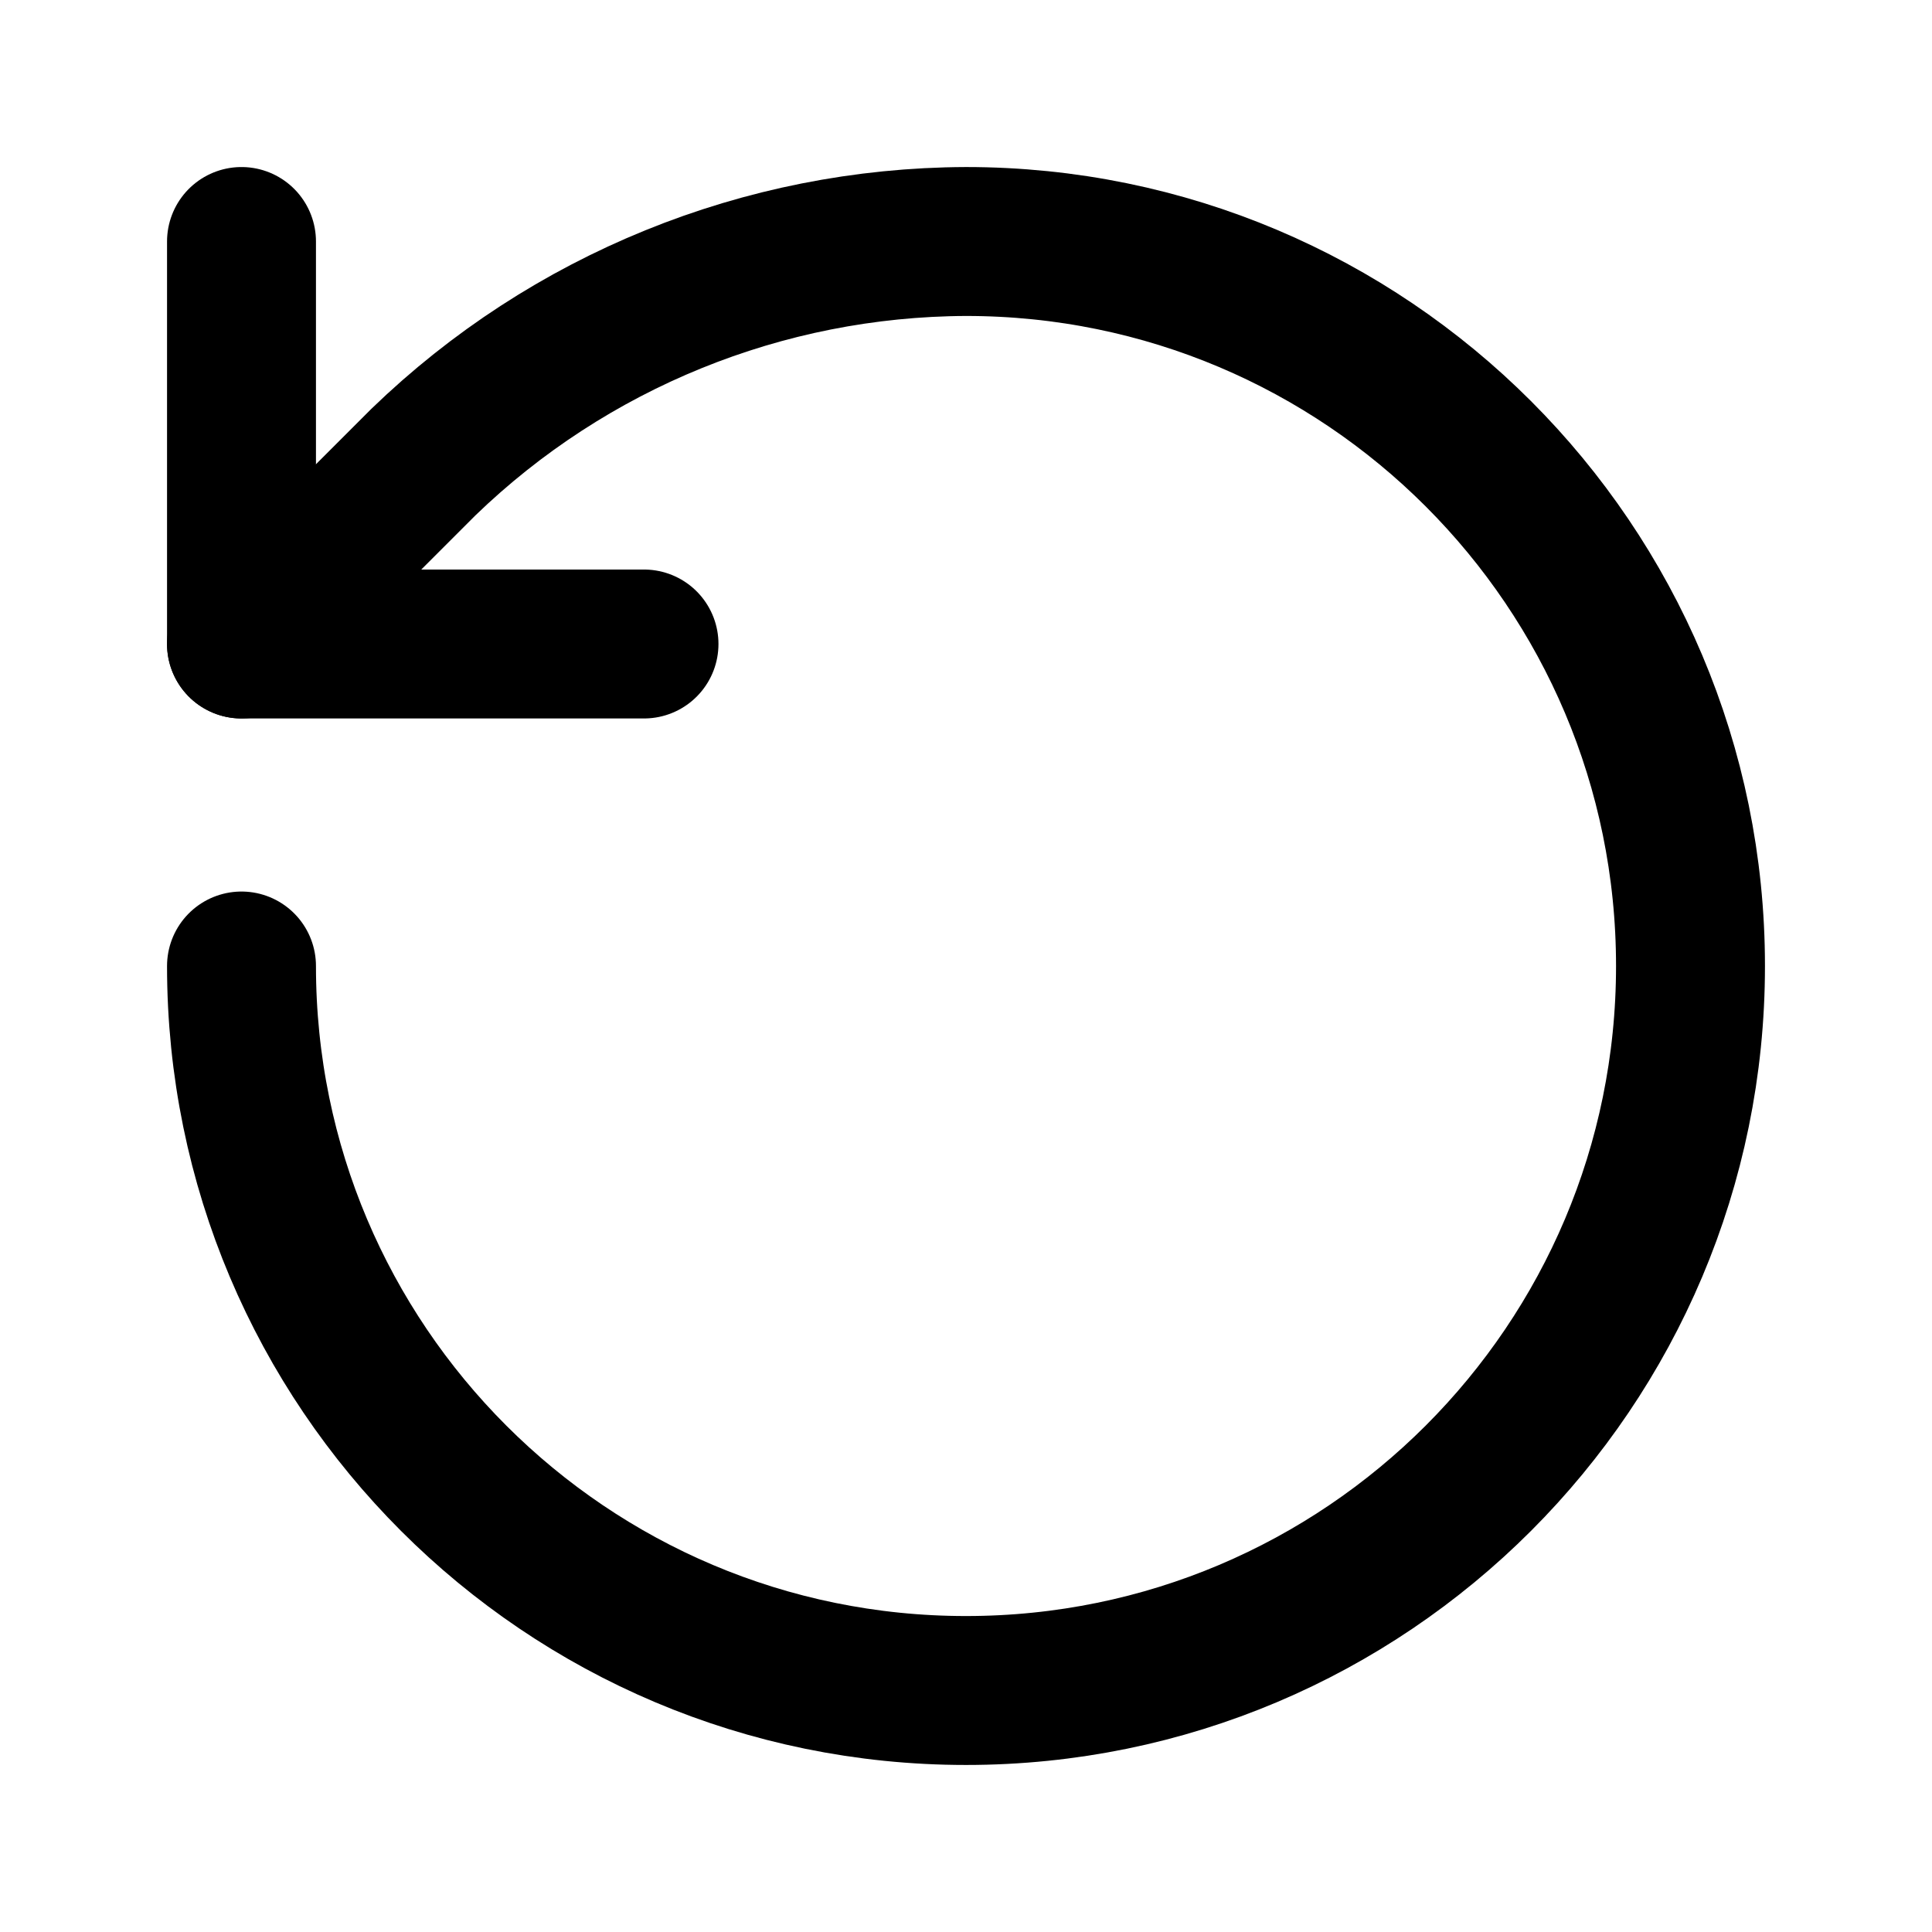
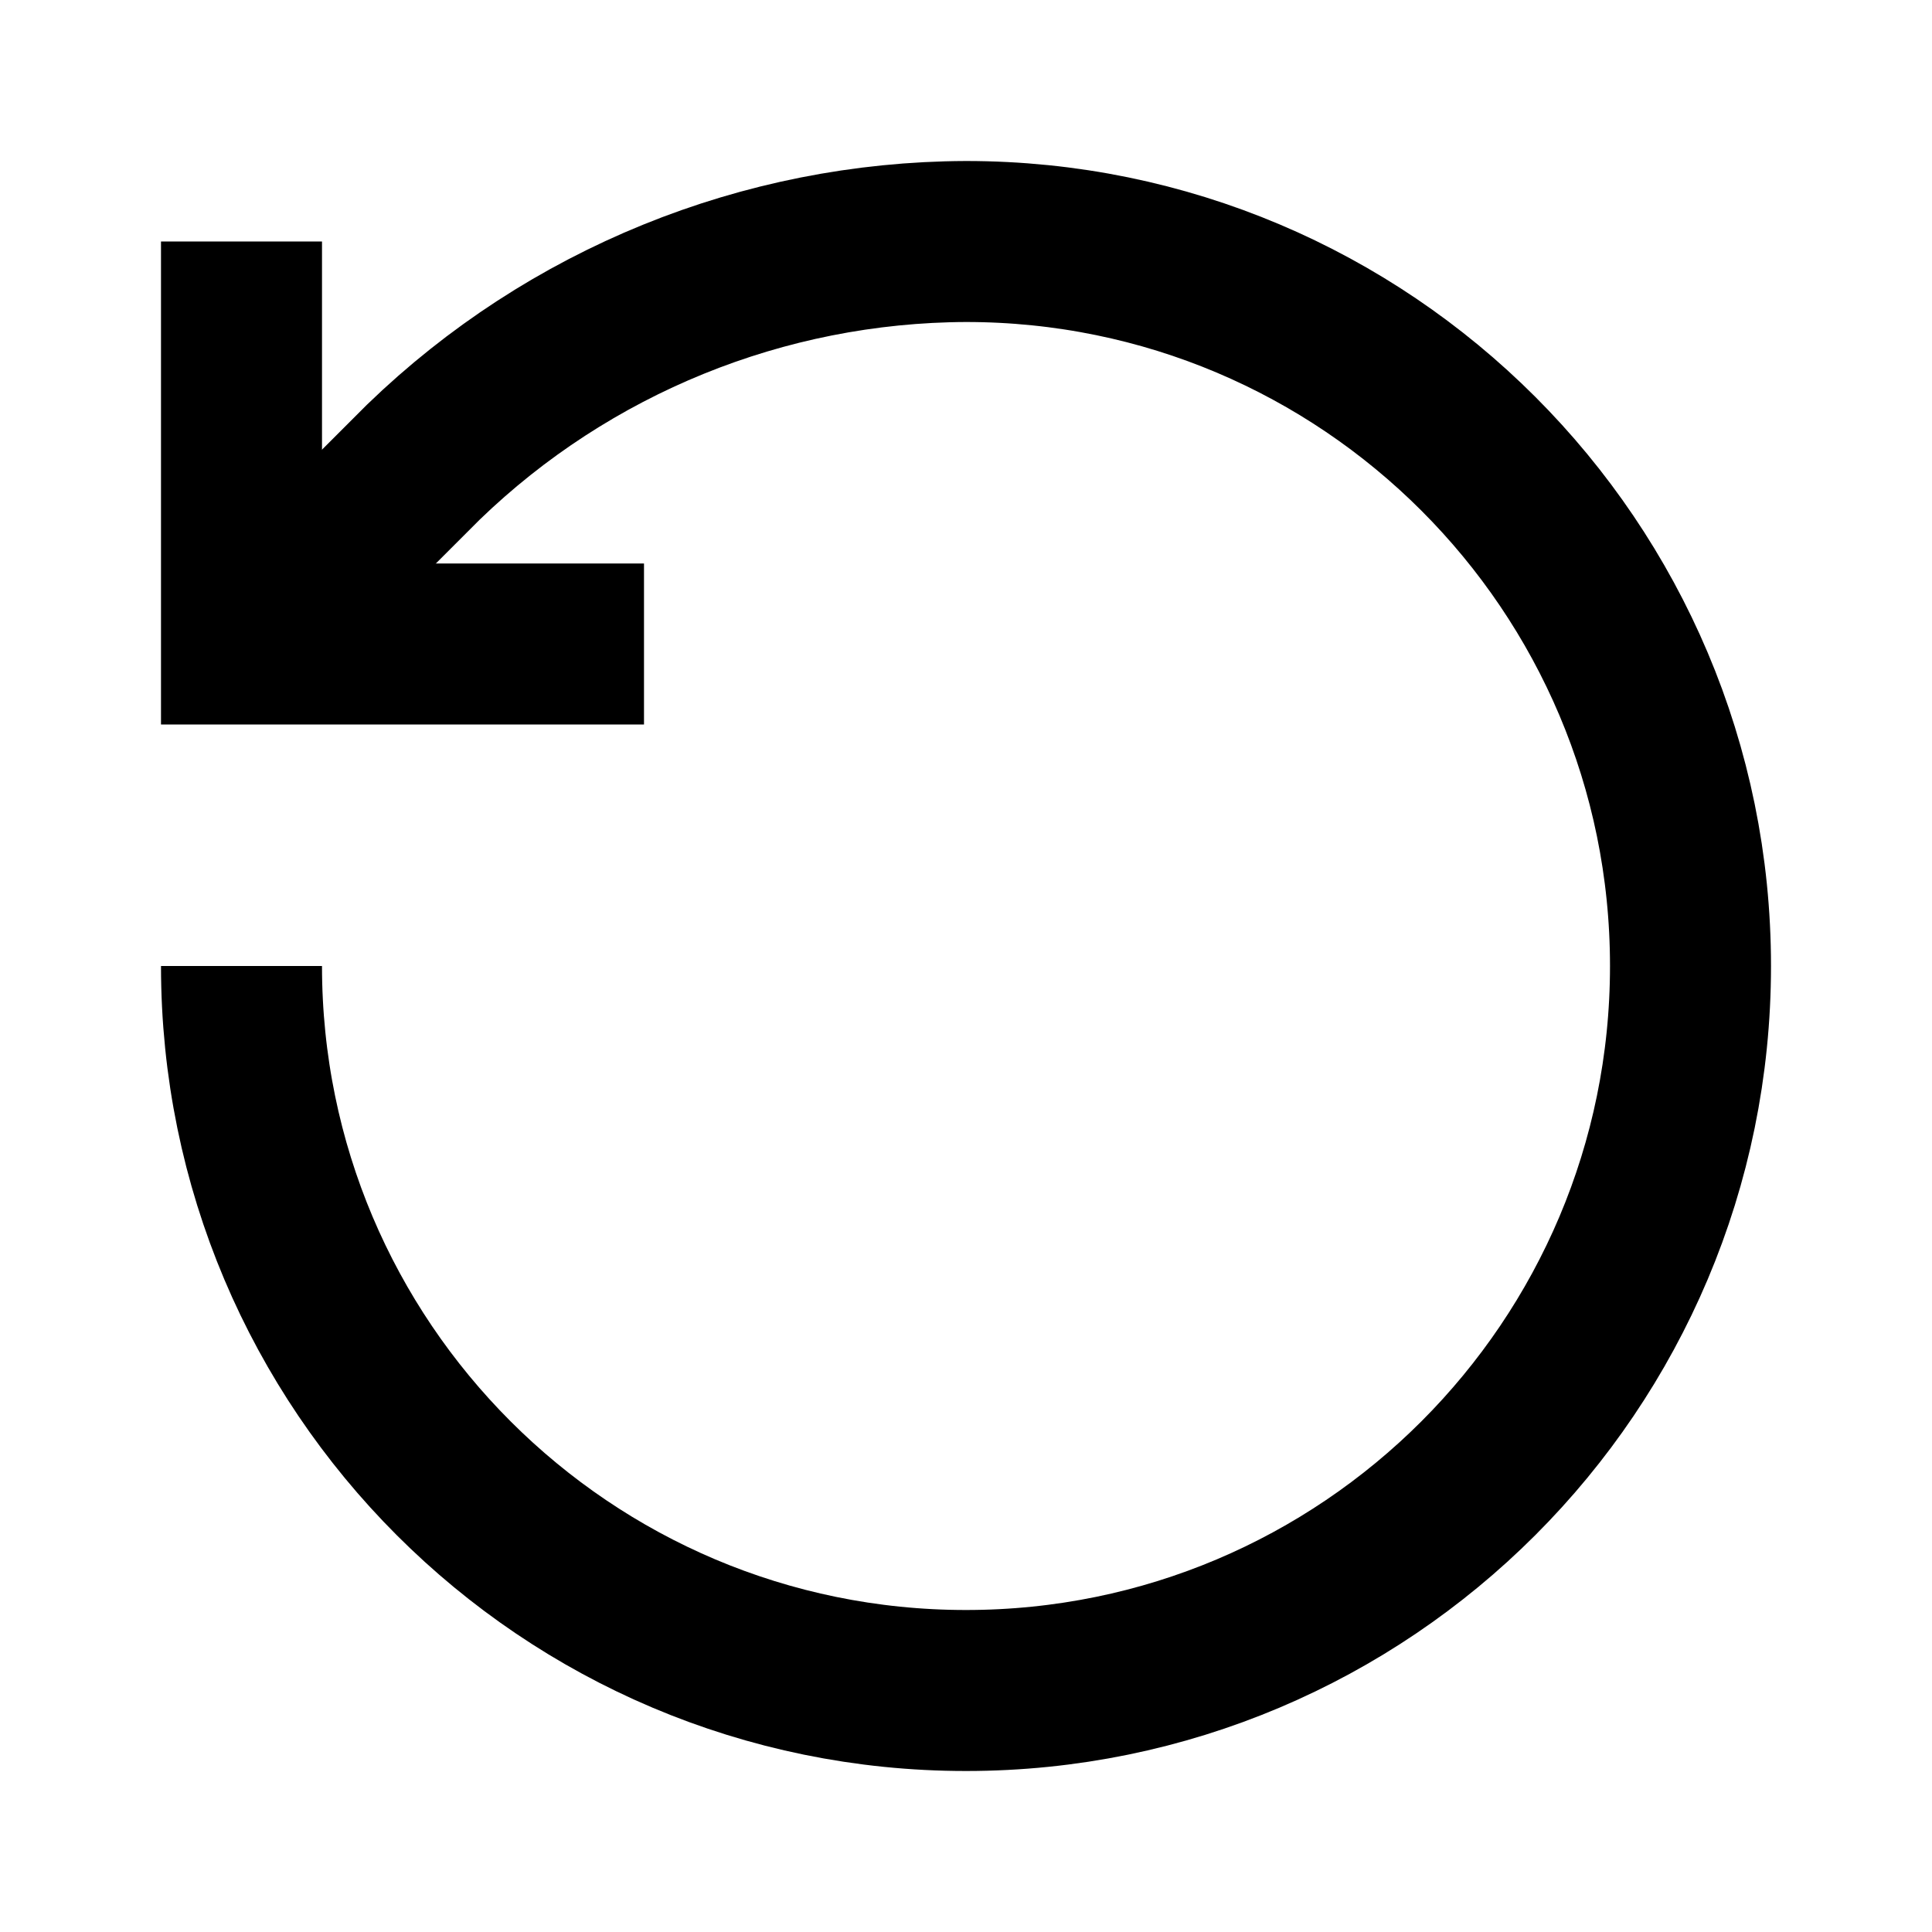
- <svg xmlns="http://www.w3.org/2000/svg" viewBox="0 0 24 24" fill="none" stroke="currentColor" stroke-width="1.85" stroke-linecap="round" stroke-linejoin="round">
+ <svg xmlns="http://www.w3.org/2000/svg" viewBox="0 0 24 24" fill="none" stroke="currentColor" stroke-width="2">
  <path d="M3 12a9 9 0 1 0 9-9 9.75 9.75 0 0 0-6.74 2.74L3 8" />
  <path d="M3 3v5h5" />
</svg>
